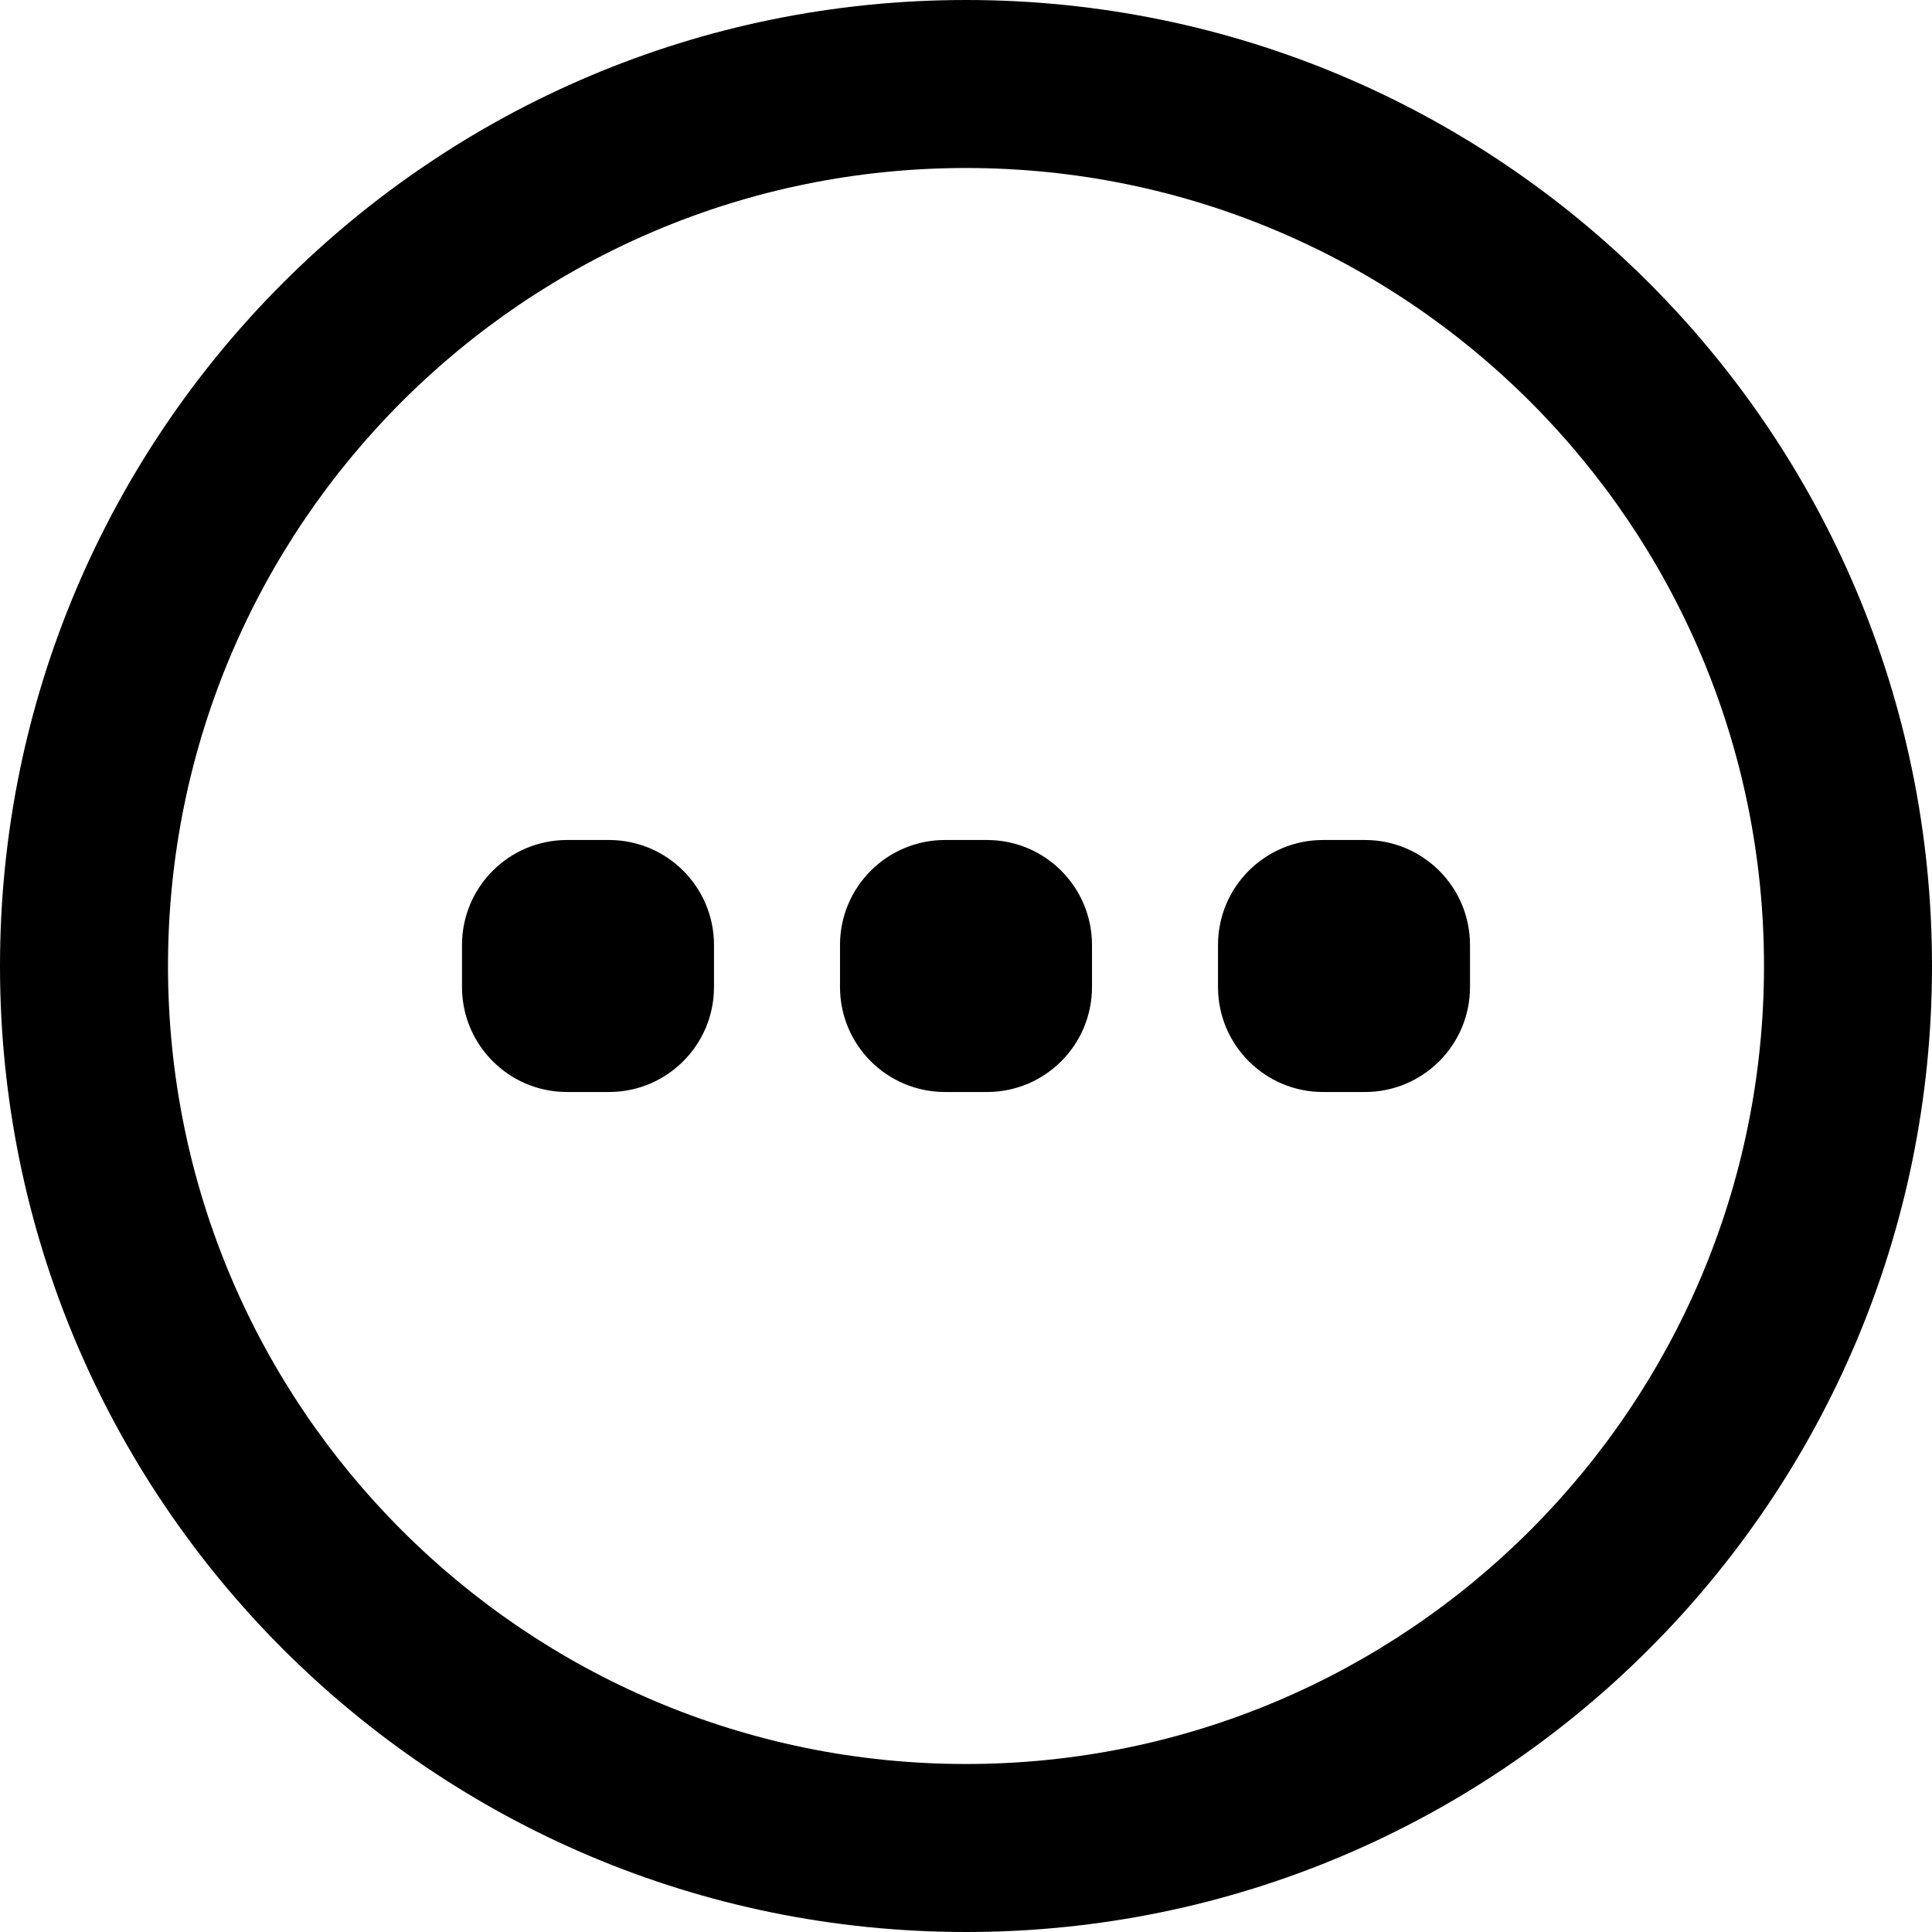
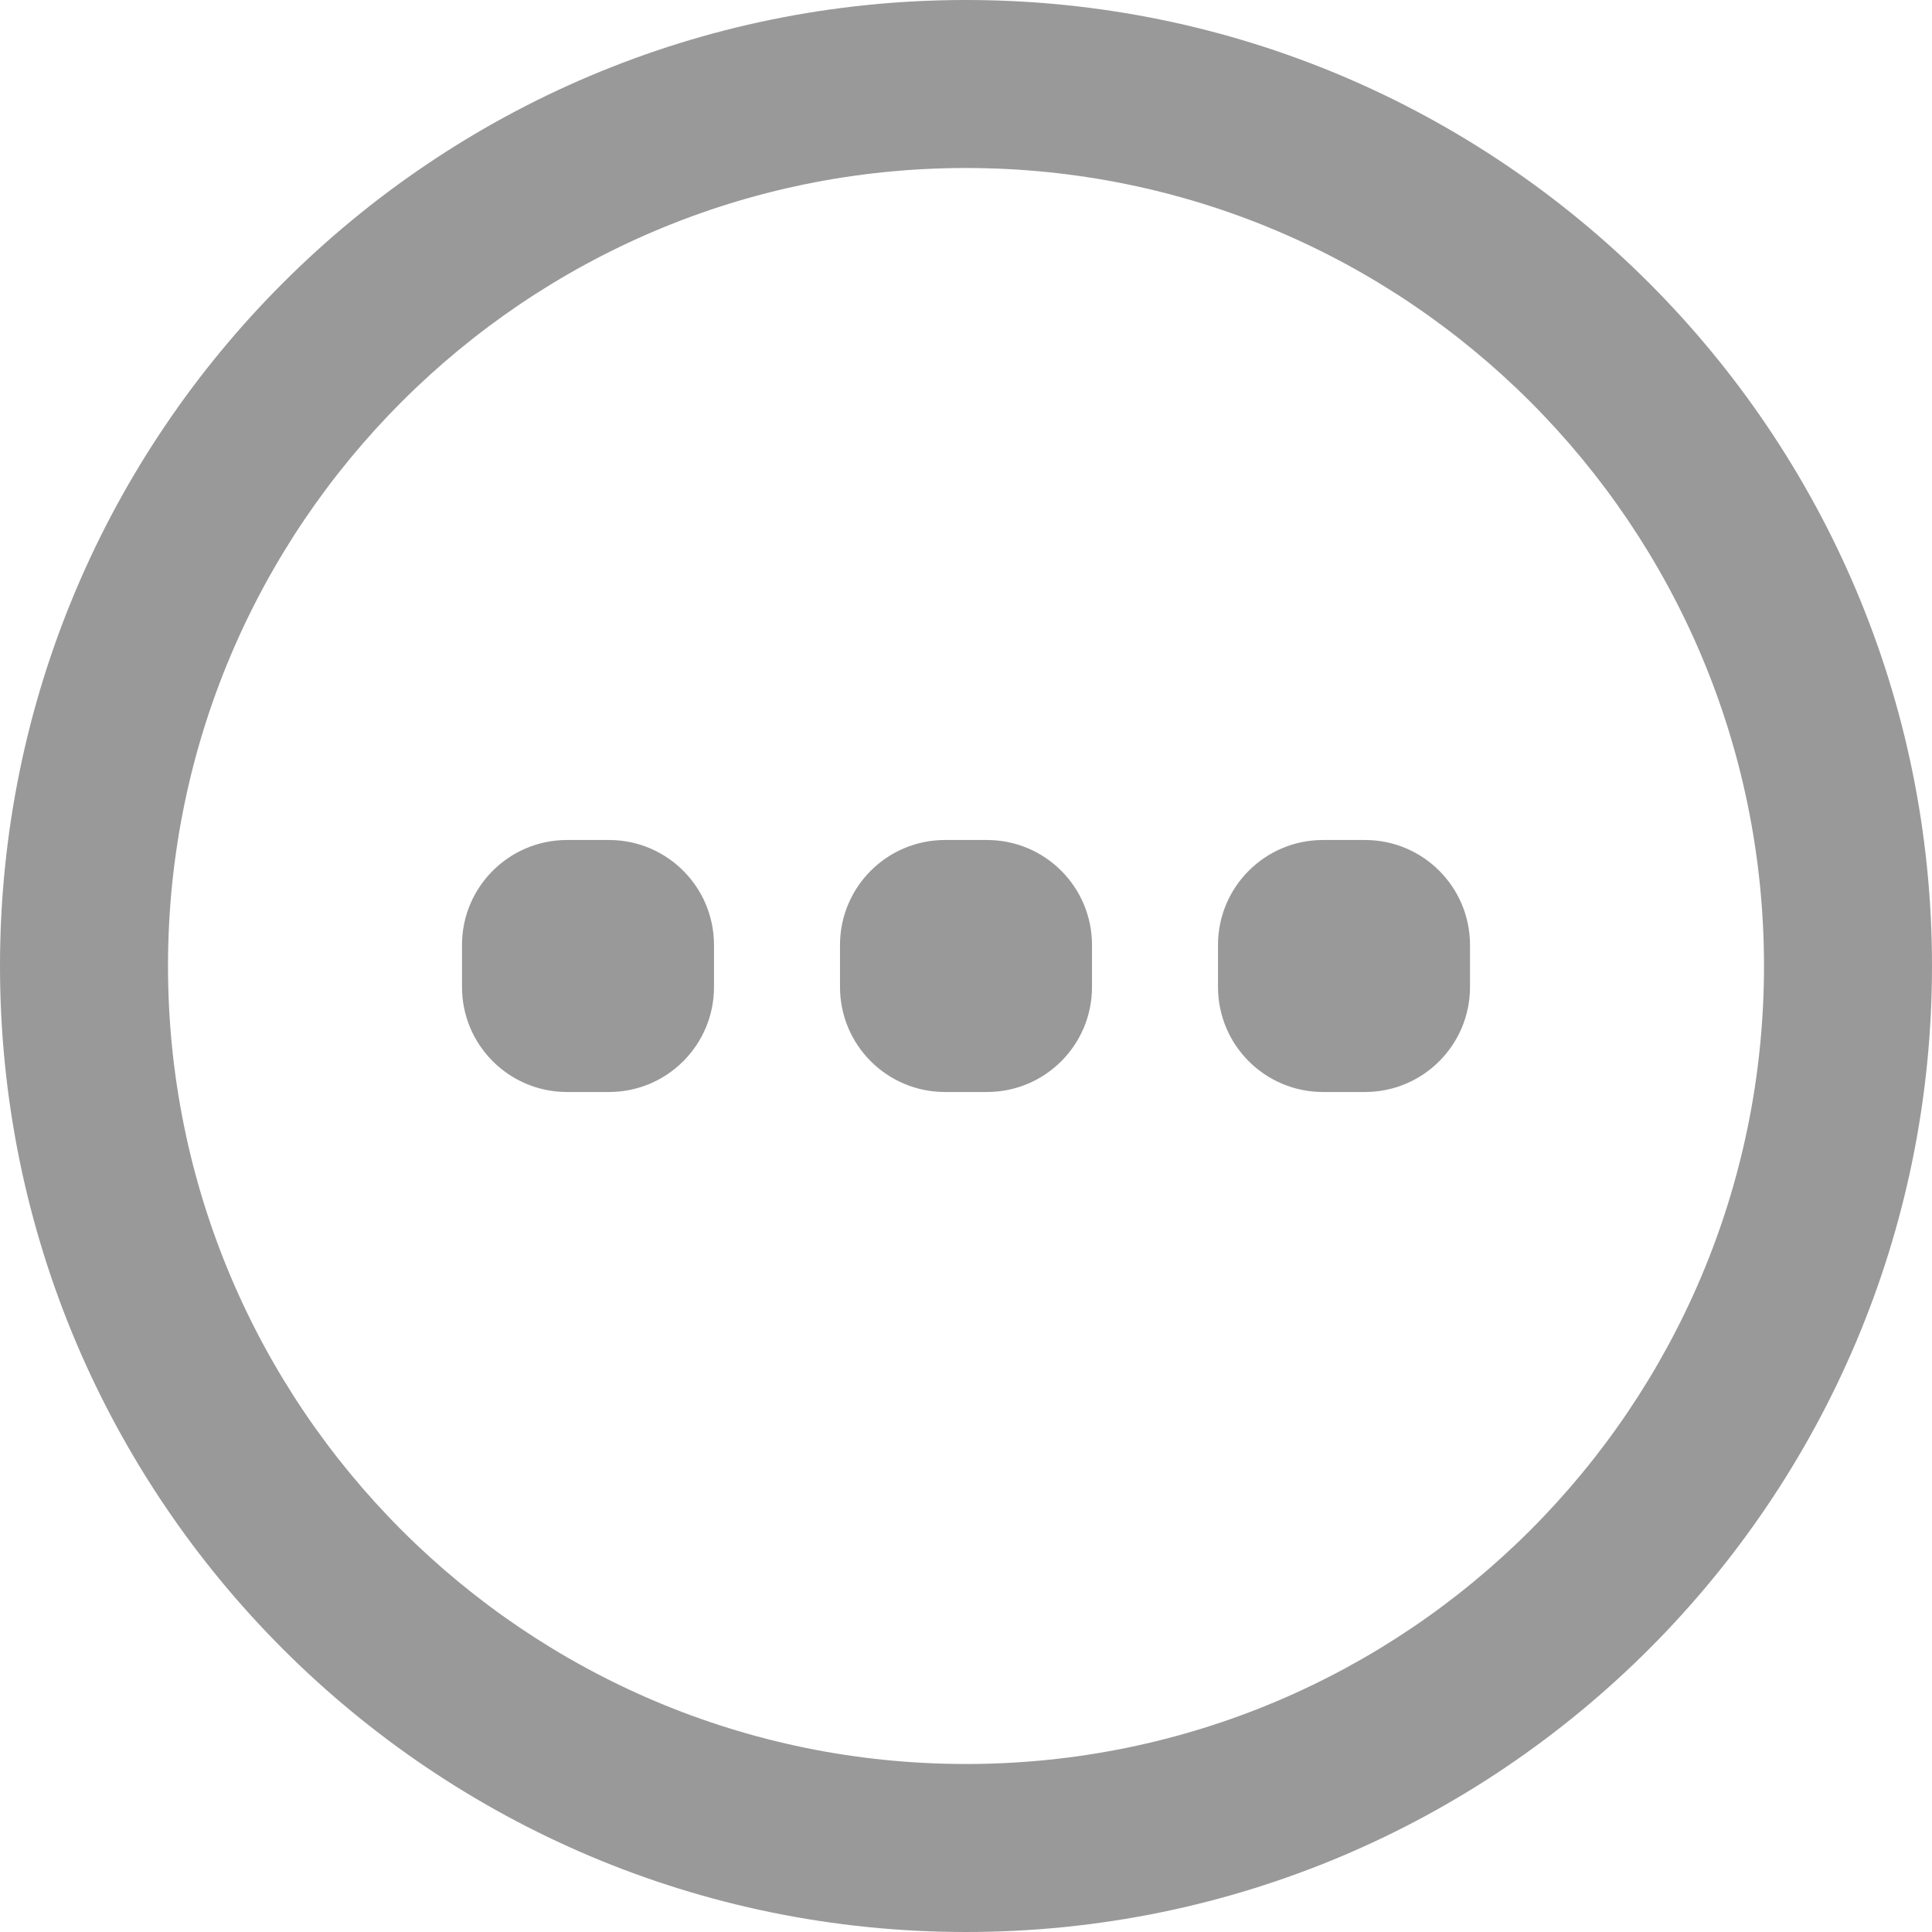
<svg xmlns="http://www.w3.org/2000/svg" version="1.1" id="Capa_1" x="0px" y="0px" width="46px" height="46px" viewBox="0 0 46 46" style="enable-background:new 0 0 46 46;" xml:space="preserve">
  <g>
    <g id="More">
      <g>
-         <path d="M23.5,20h-1c-1.381,0-2.5,1.119-2.5,2.5v1c0,1.381,1.119,2.5,2.5,2.5h1c1.381,0,2.5-1.119,2.5-2.5v-1     C26,21.119,24.881,20,23.5,20z M14.5,20h-1c-1.381,0-2.5,1.119-2.5,2.5v1c0,1.381,1.119,2.5,2.5,2.5h1c1.381,0,2.5-1.119,2.5-2.5     v-1C17,21.119,15.881,20,14.5,20z M23,0C10.297,0,0,10.298,0,23s10.297,23,23,23c12.702,0,23-10.298,23-23S35.702,0,23,0z M23,42     C12.507,42,4,33.493,4,23S12.507,4,23,4s19,8.507,19,19S33.493,42,23,42z M32.5,20h-1c-1.381,0-2.5,1.119-2.5,2.5v1     c0,1.381,1.119,2.5,2.5,2.5h1c1.381,0,2.5-1.119,2.5-2.5v-1C35,21.119,33.881,20,32.5,20z" />
+         <path fill="#999" d="M23.5,20h-1c-1.381,0-2.5,1.119-2.5,2.5v1c0,1.381,1.119,2.5,2.5,2.5h1c1.381,0,2.5-1.119,2.5-2.5v-1     C26,21.119,24.881,20,23.5,20z M14.5,20h-1c-1.381,0-2.5,1.119-2.5,2.5v1c0,1.381,1.119,2.5,2.5,2.5h1c1.381,0,2.5-1.119,2.5-2.5     v-1C17,21.119,15.881,20,14.5,20z M23,0C10.297,0,0,10.298,0,23s10.297,23,23,23c12.702,0,23-10.298,23-23S35.702,0,23,0z M23,42     C12.507,42,4,33.493,4,23S12.507,4,23,4s19,8.507,19,19S33.493,42,23,42z M32.5,20h-1c-1.381,0-2.5,1.119-2.5,2.5v1     c0,1.381,1.119,2.5,2.5,2.5h1c1.381,0,2.5-1.119,2.5-2.5v-1C35,21.119,33.881,20,32.5,20z" />
      </g>
    </g>
  </g>
  <g>
</g>
  <g>
</g>
  <g>
</g>
  <g>
</g>
  <g>
</g>
  <g>
</g>
  <g>
</g>
  <g>
</g>
  <g>
</g>
  <g>
</g>
  <g>
</g>
  <g>
</g>
  <g>
</g>
  <g>
</g>
  <g>
</g>
</svg>
